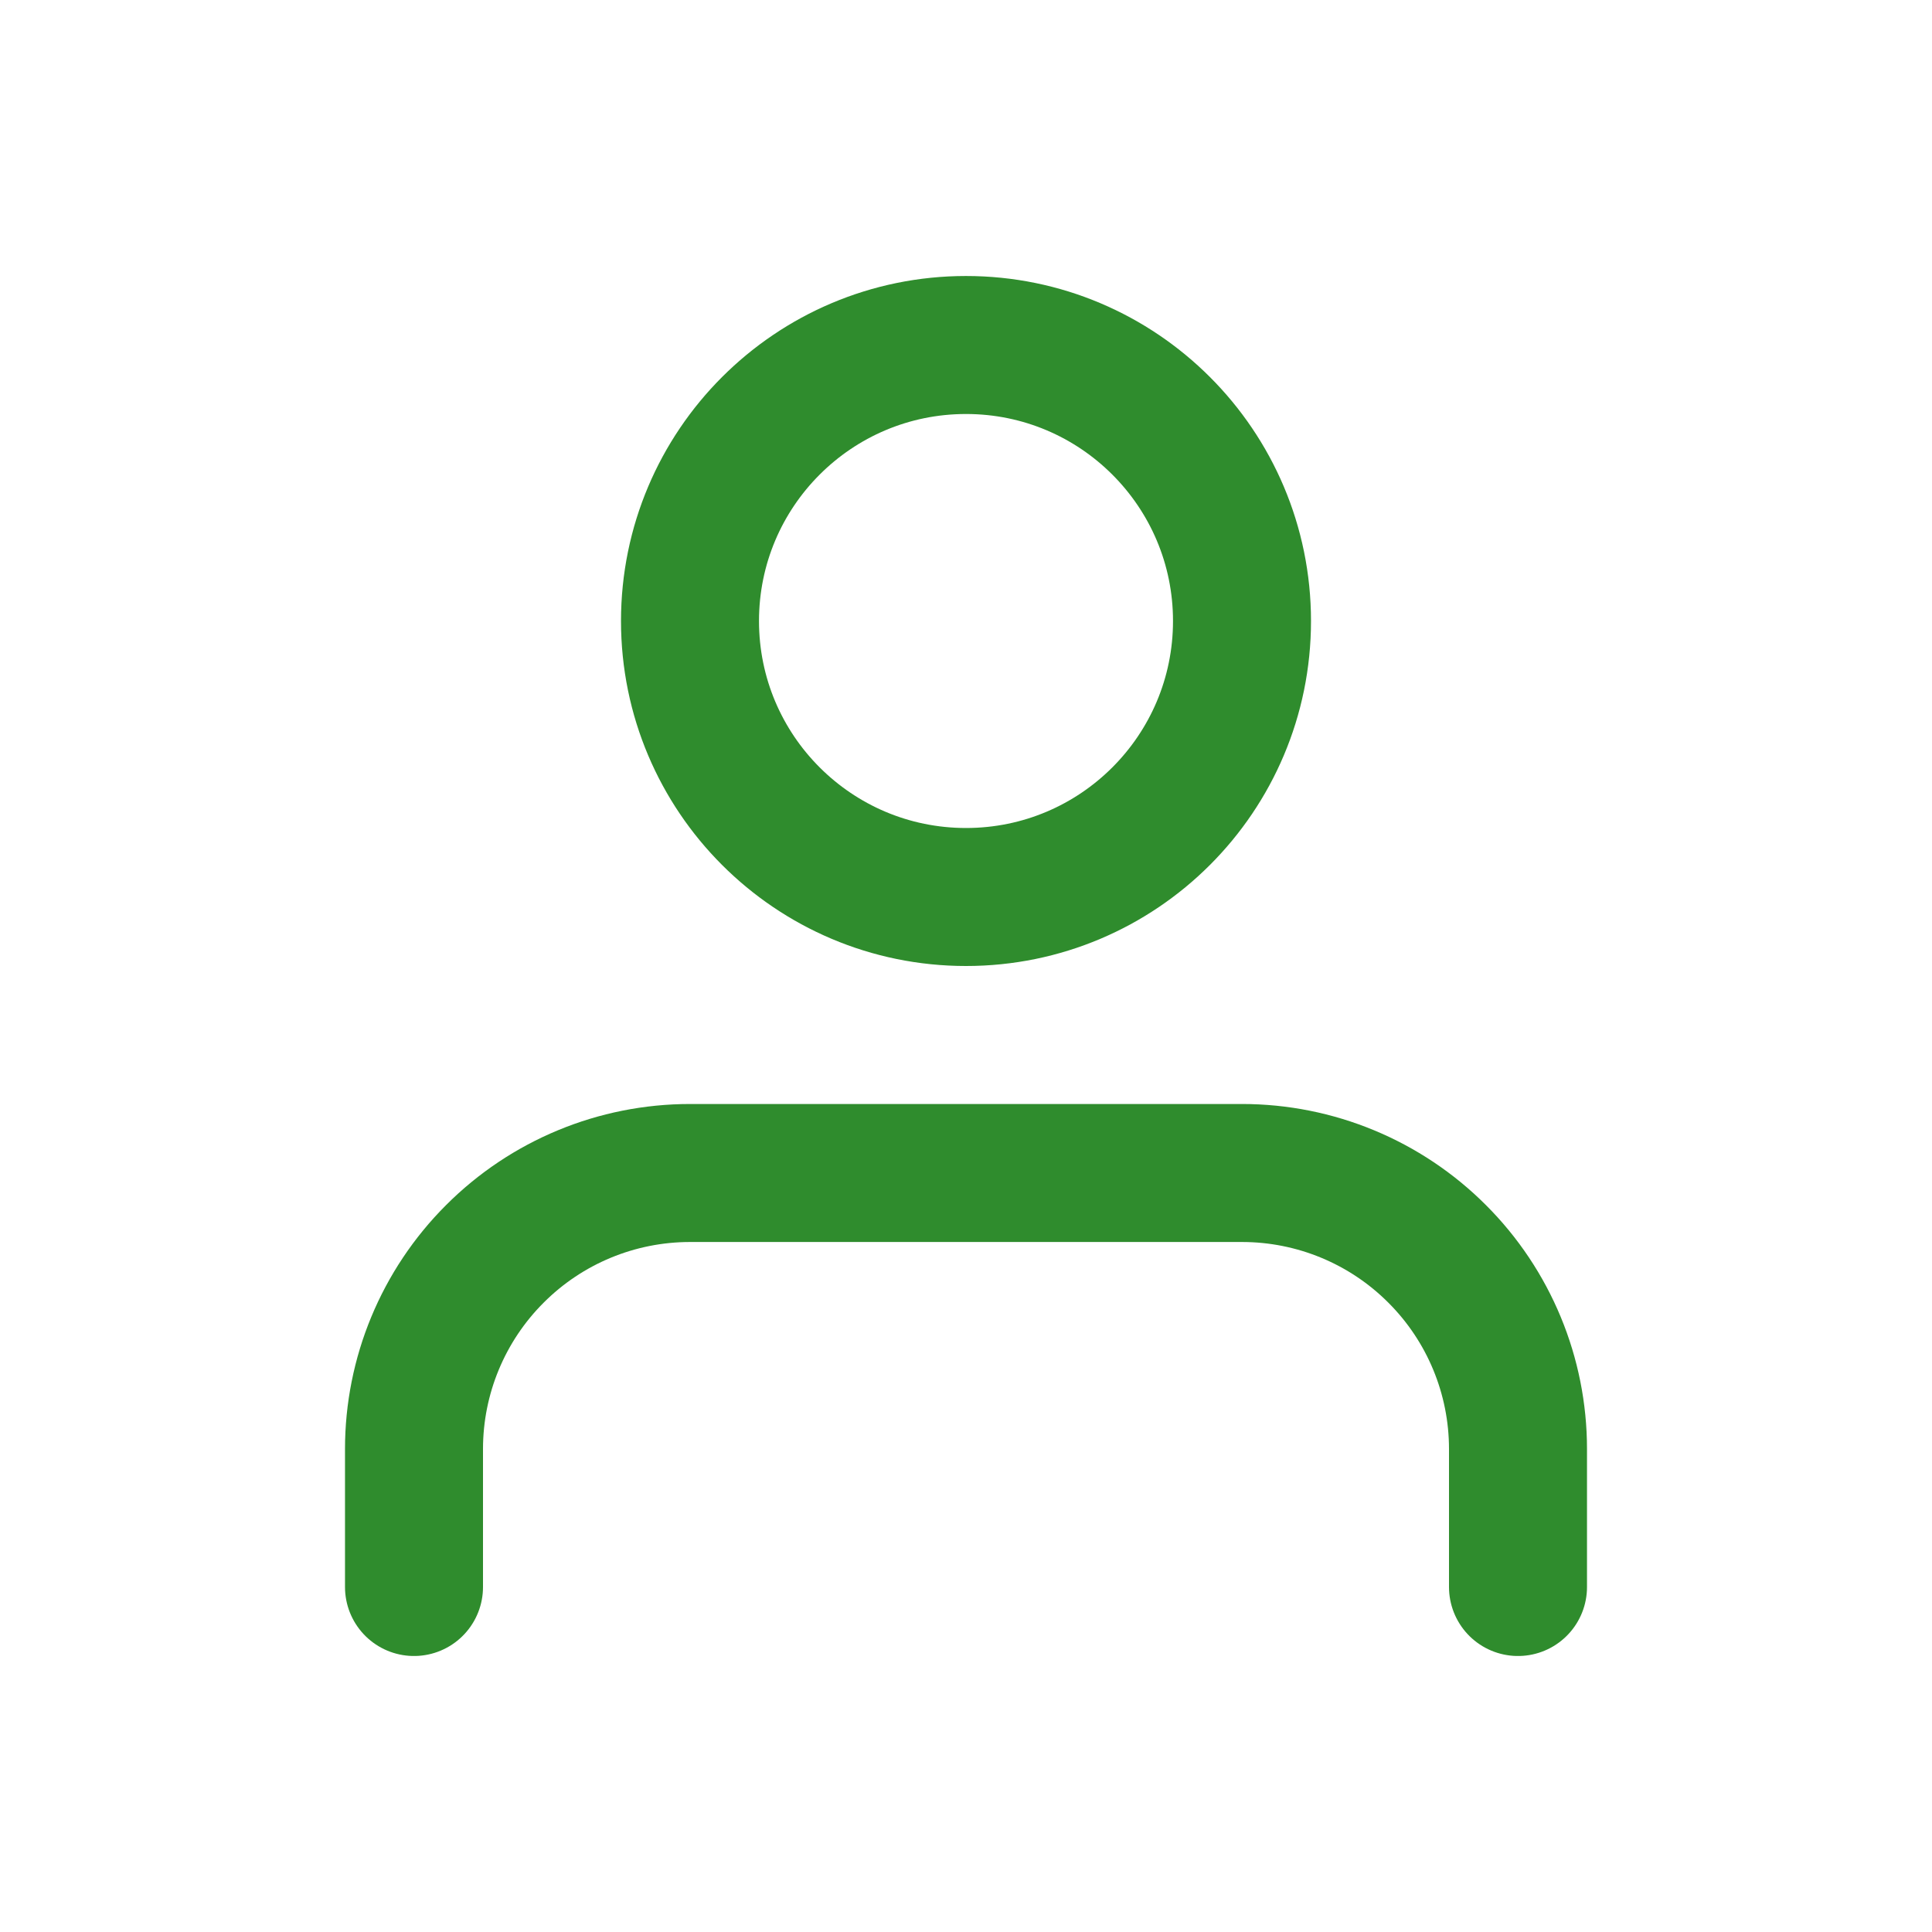
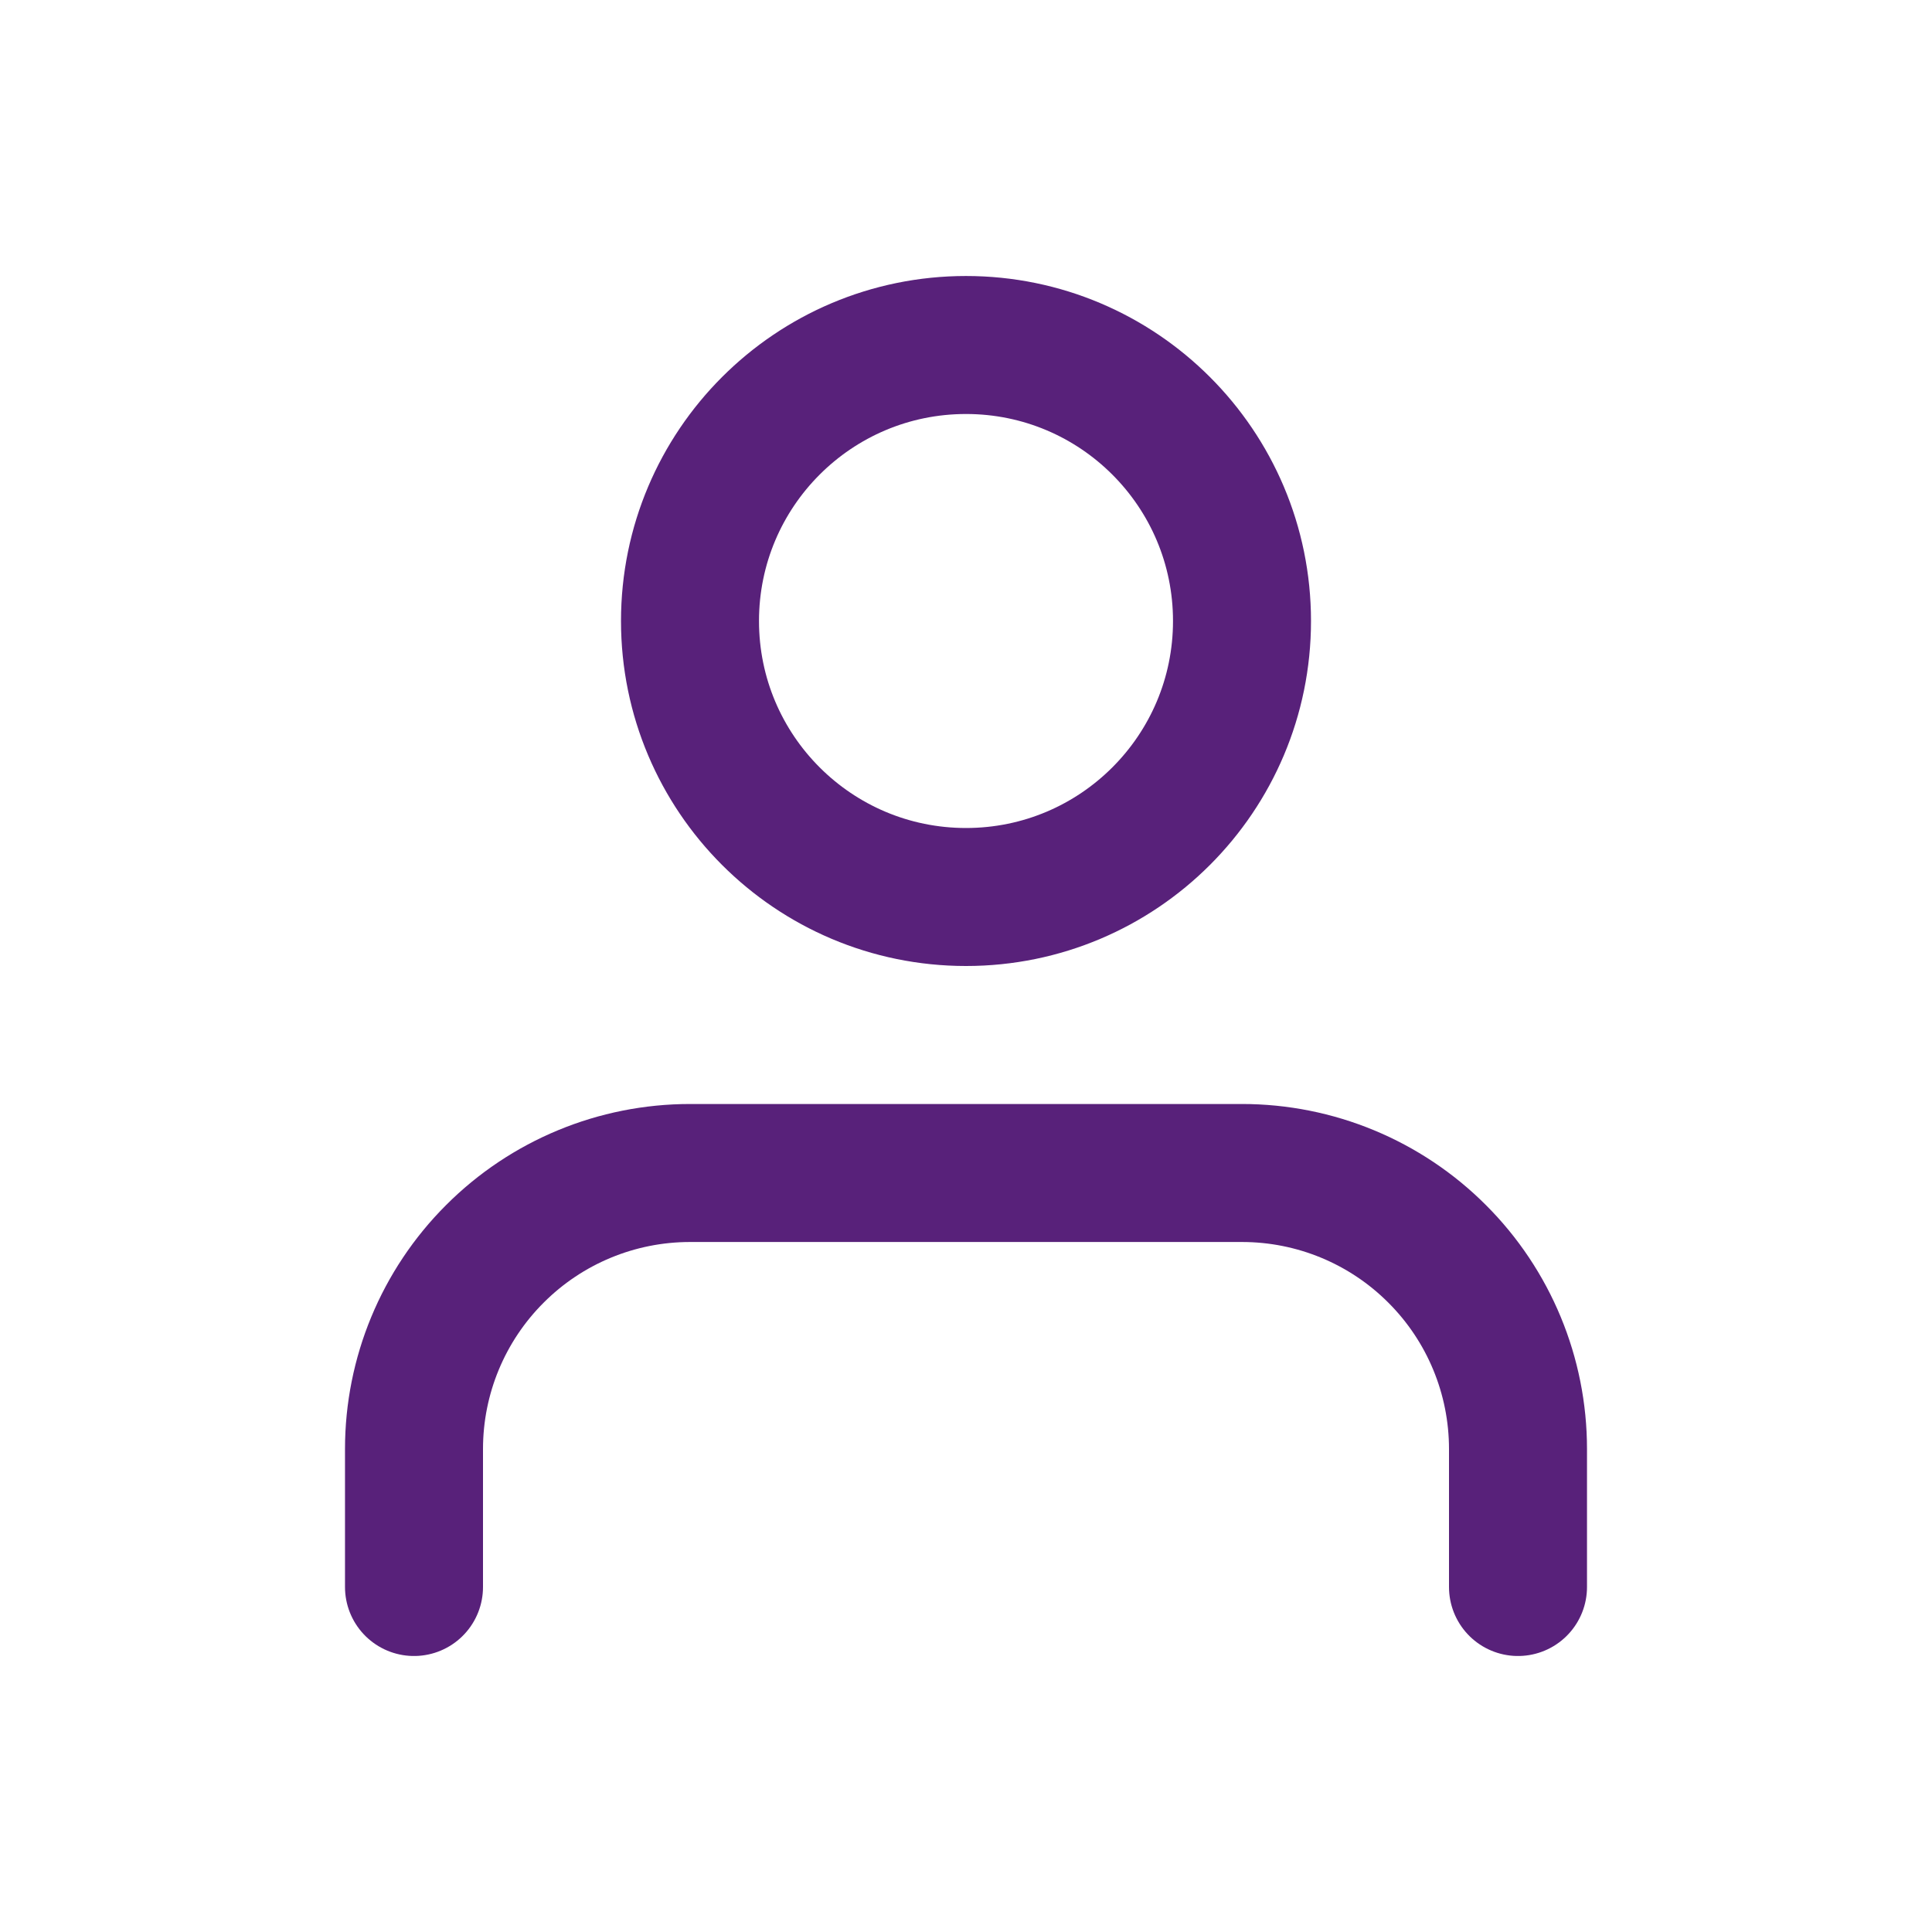
<svg xmlns="http://www.w3.org/2000/svg" width="28" height="28" viewBox="0 0 28 28" fill="none">
-   <path d="M22 23V21C22 19.939 21.579 18.922 20.828 18.172C20.078 17.421 19.061 17 18 17H10C8.939 17 7.922 17.421 7.172 18.172C6.421 18.922 6 19.939 6 21V23" stroke="#2F8C2D" stroke-width="2" stroke-linecap="round" stroke-linejoin="round" />
-   <path d="M14 13C16.209 13 18 11.209 18 9C18 6.791 16.209 5 14 5C11.791 5 10 6.791 10 9C10 11.209 11.791 13 14 13Z" stroke="#2F8C2D" stroke-width="2" stroke-linecap="round" stroke-linejoin="round" />
+   <path d="M22 23V21C22 19.939 21.579 18.922 20.828 18.172C20.078 17.421 19.061 17 18 17H10C8.939 17 7.922 17.421 7.172 18.172C6.421 18.922 6 19.939 6 21V23" stroke="#58217A" stroke-width="2" stroke-linecap="round" stroke-linejoin="round" />
+   <path d="M14 13C16.209 13 18 11.209 18 9C18 6.791 16.209 5 14 5C11.791 5 10 6.791 10 9C10 11.209 11.791 13 14 13Z" stroke="#58217A" stroke-width="2" stroke-linecap="round" stroke-linejoin="round" />
</svg>
